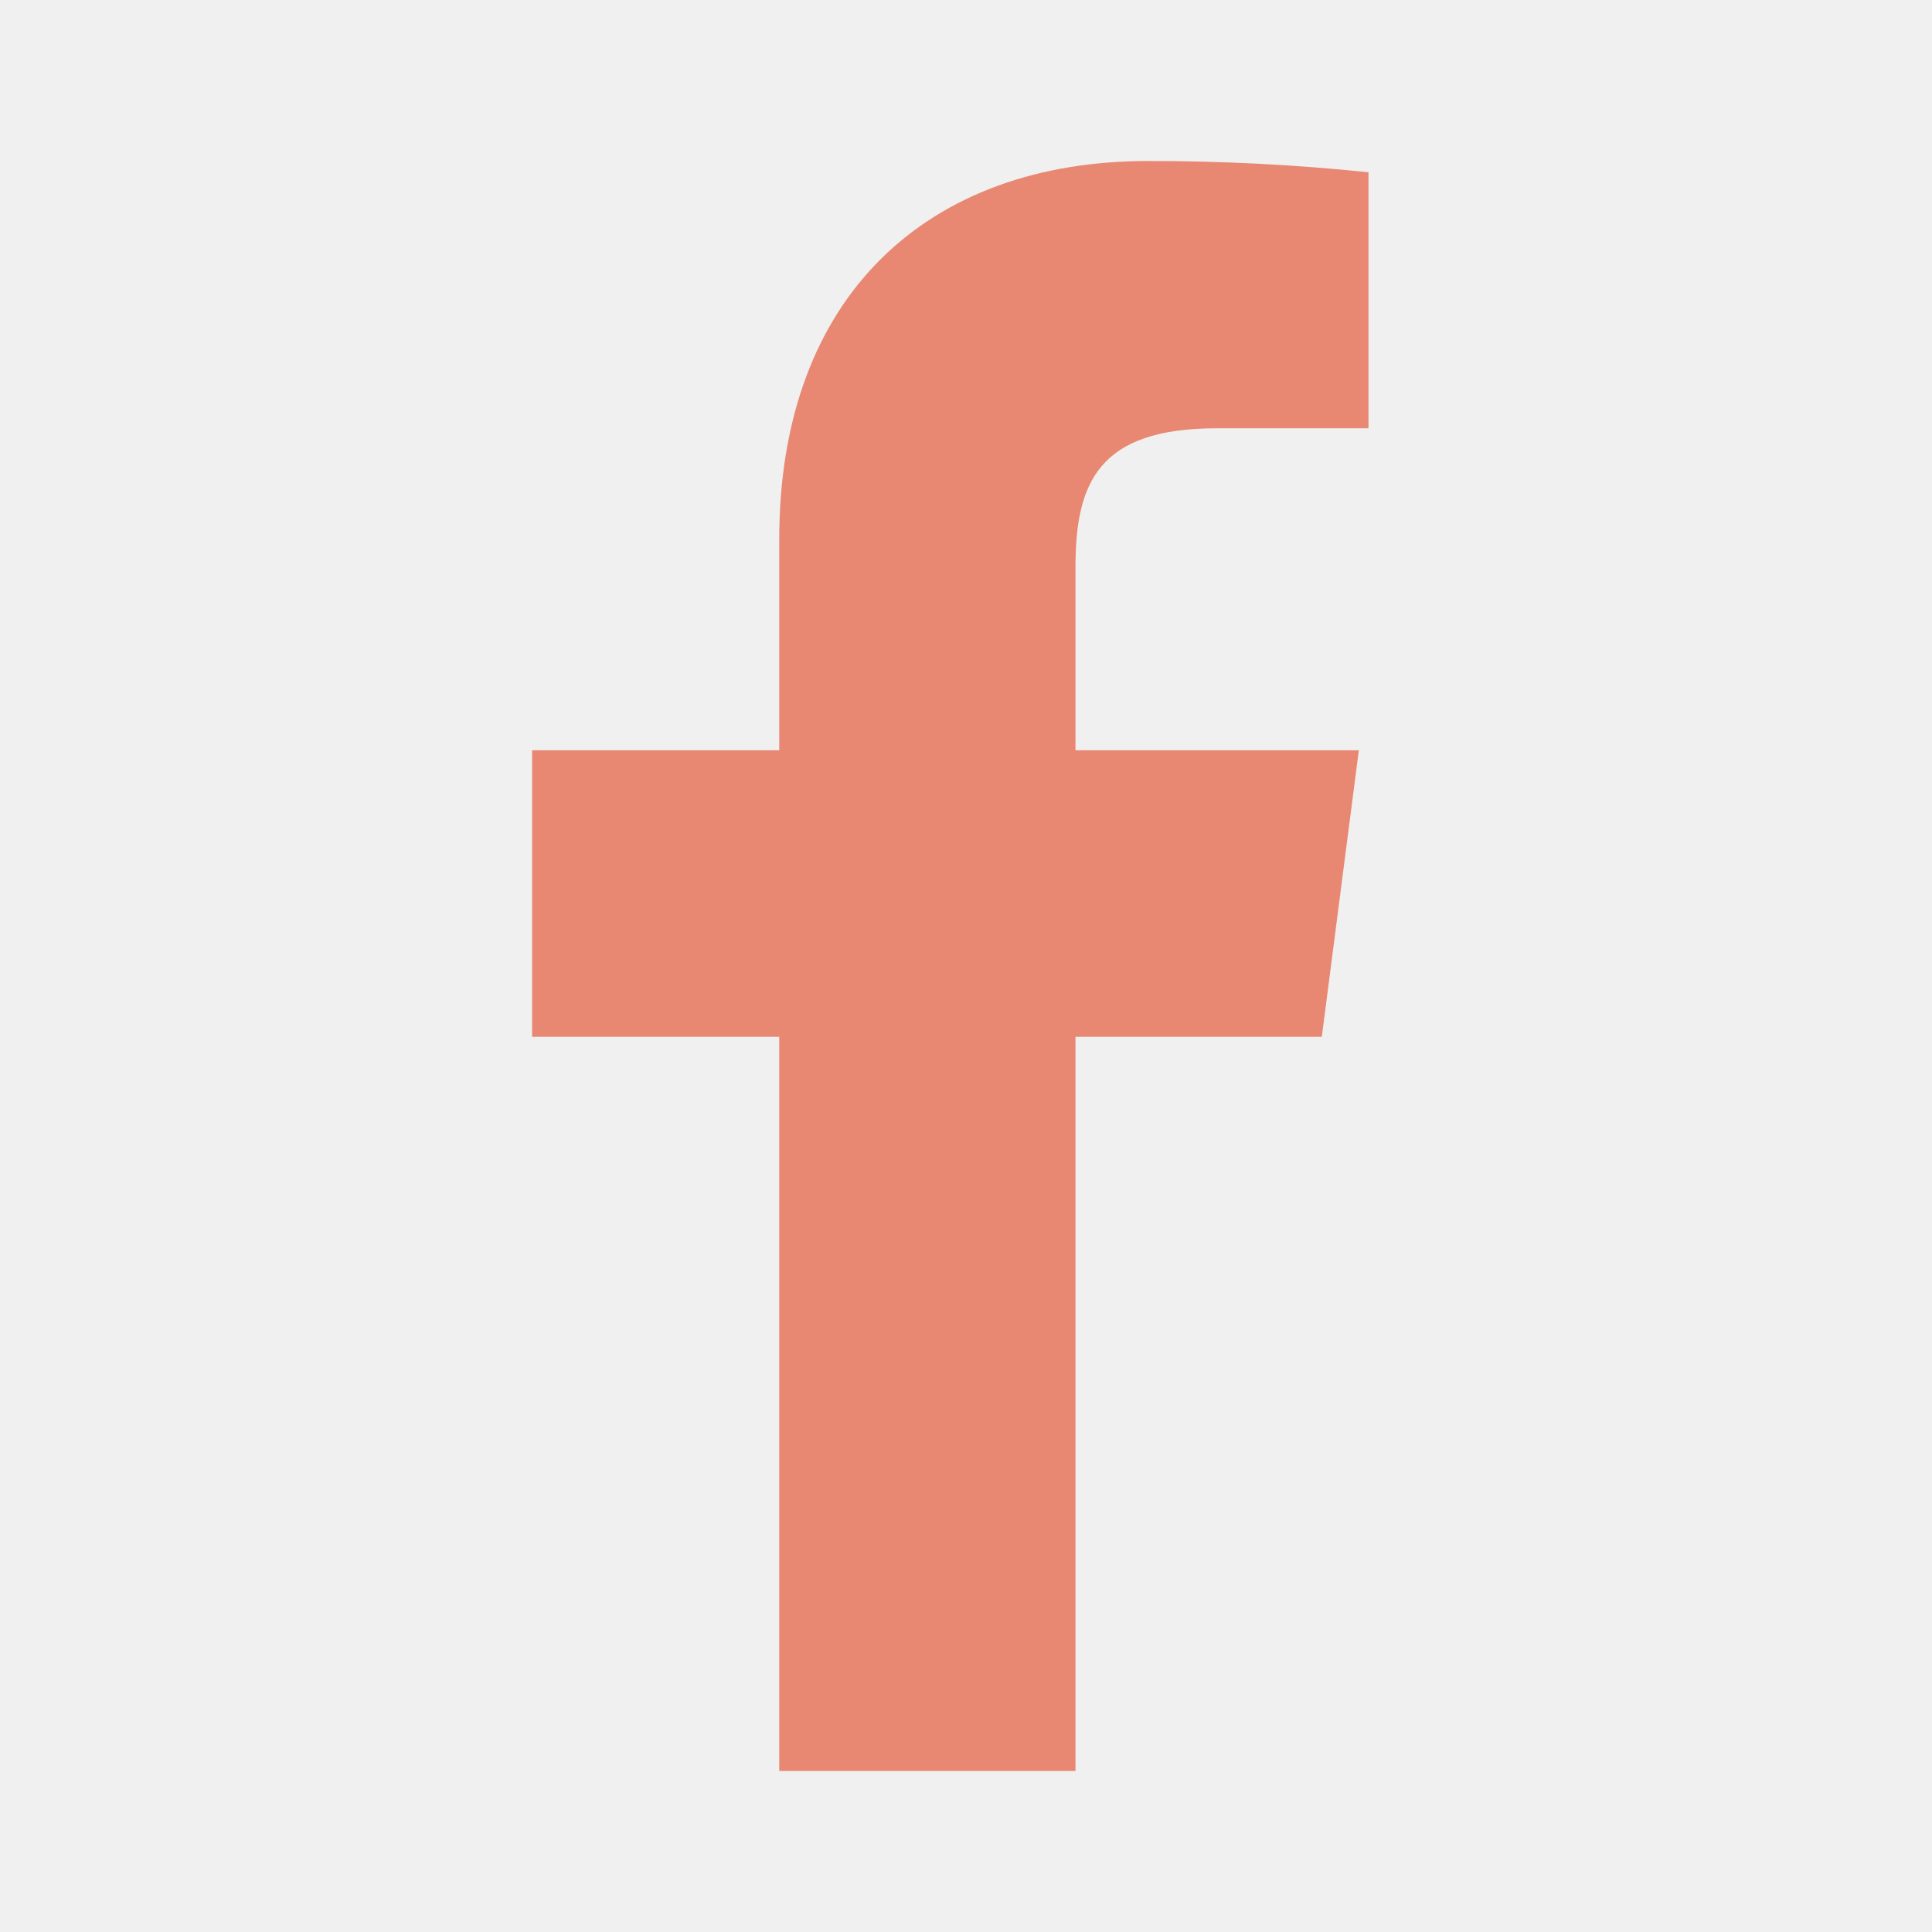
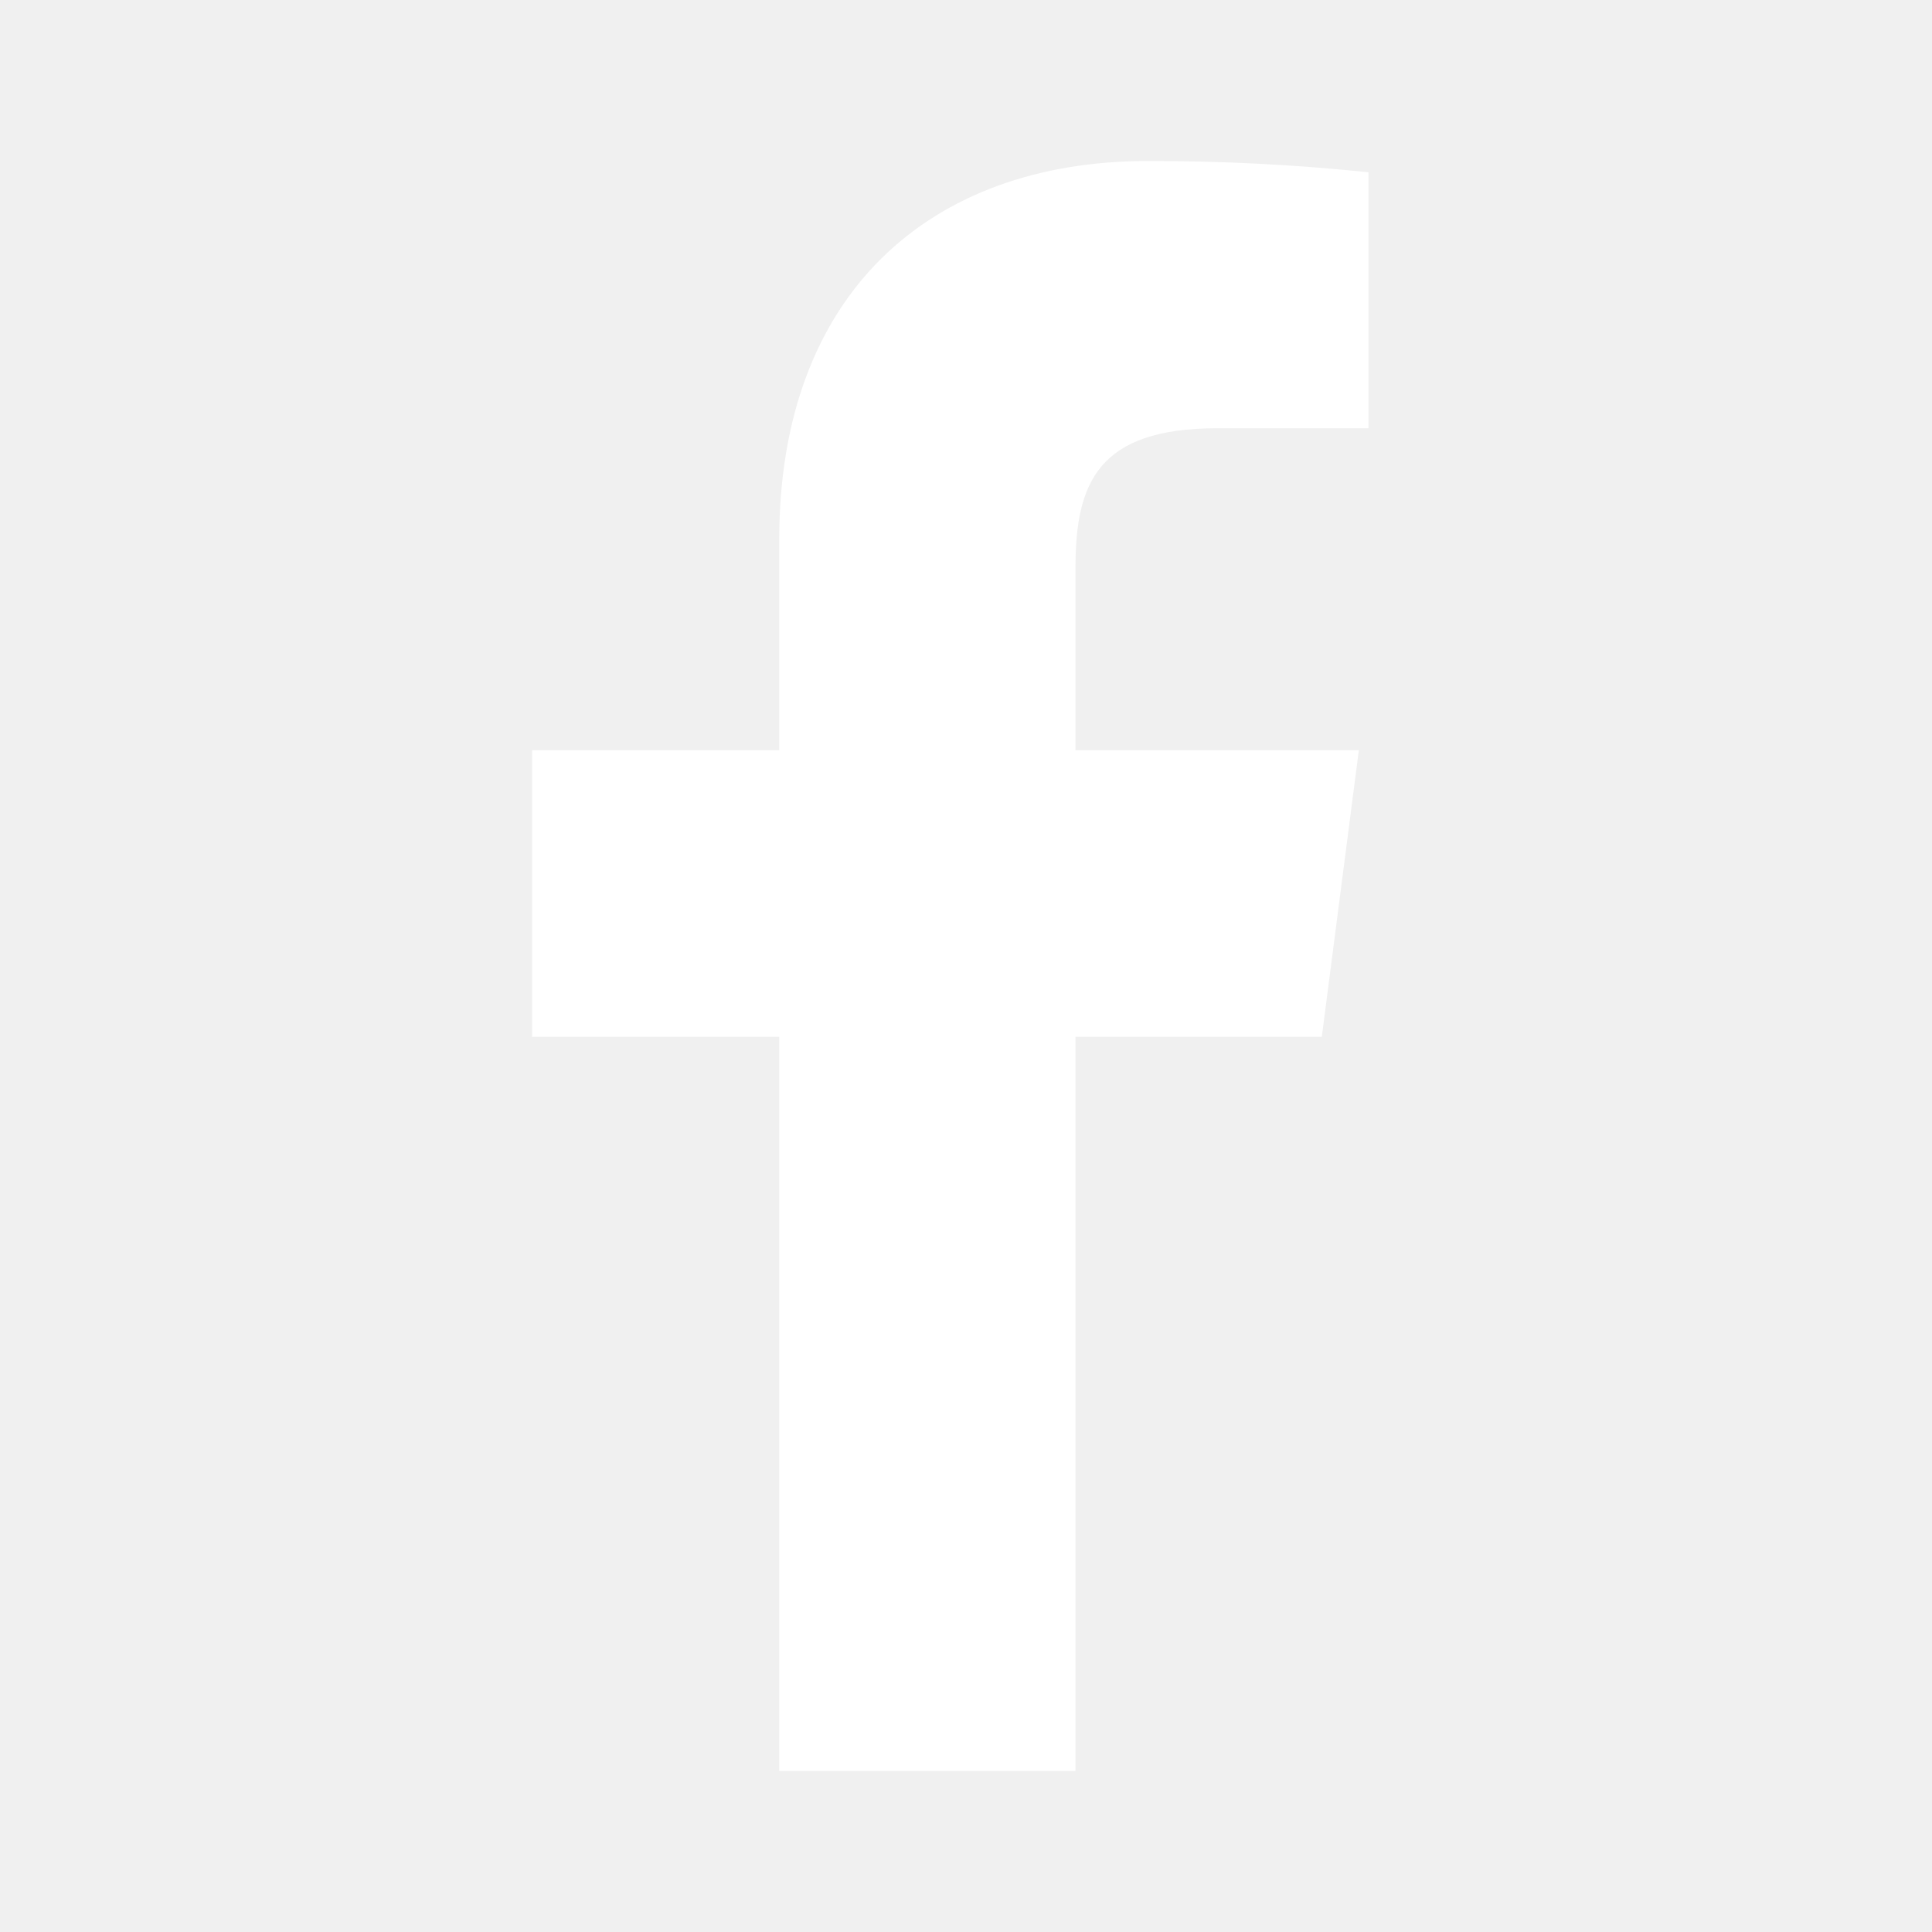
<svg xmlns="http://www.w3.org/2000/svg" data-name="Layer 1" viewBox="0 0 24 24" id="facebook-f">
-   <path fill="#E88873" d="M15.12,5.32H17V2.14A26.11,26.11,0,0,0,14.26,2C11.54,2,9.68,3.66,9.68,6.7V9.32H6.61v3.56H9.68V22h3.68V12.88h3.06l.46-3.56H13.36V7.05C13.36,6,13.64,5.32,15.12,5.32Z" />
+   <path fill="#FFFFFF" d="M15.12,5.32H17V2.14A26.11,26.11,0,0,0,14.26,2C11.54,2,9.68,3.66,9.68,6.7V9.32H6.61v3.56H9.68V22h3.68V12.88h3.06l.46-3.56H13.36V7.05C13.36,6,13.64,5.32,15.12,5.32Z" />
</svg>
